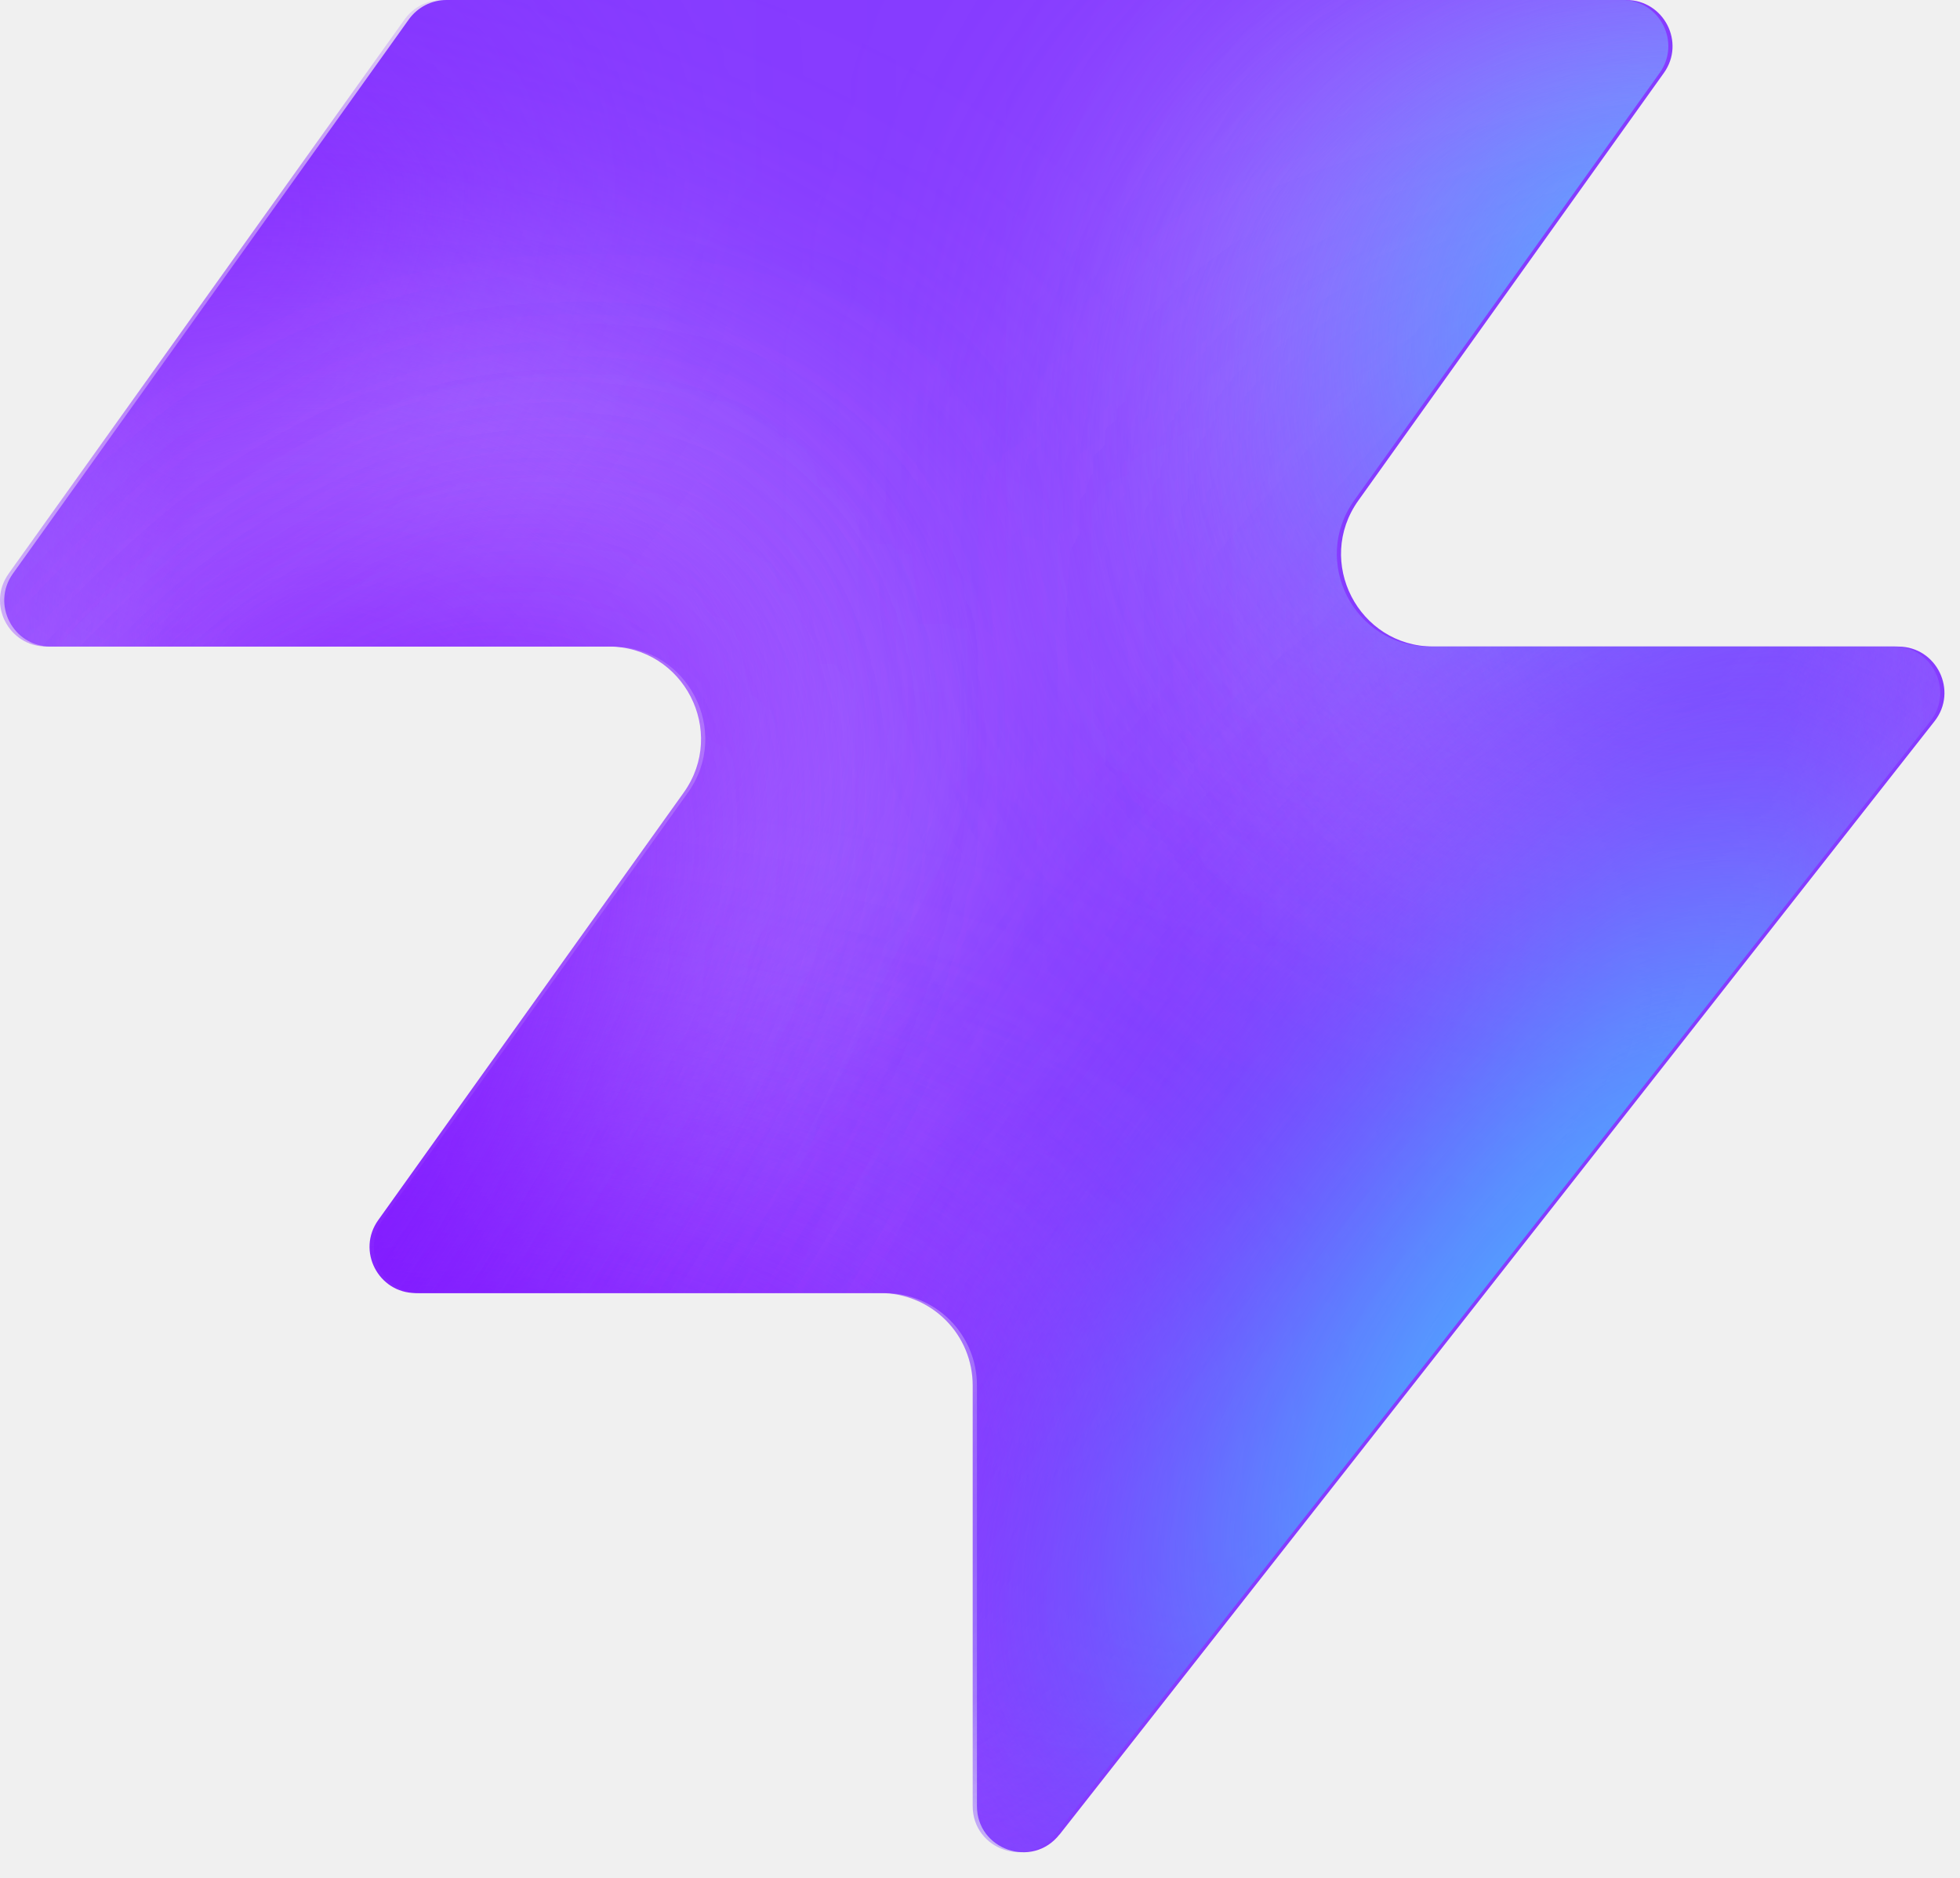
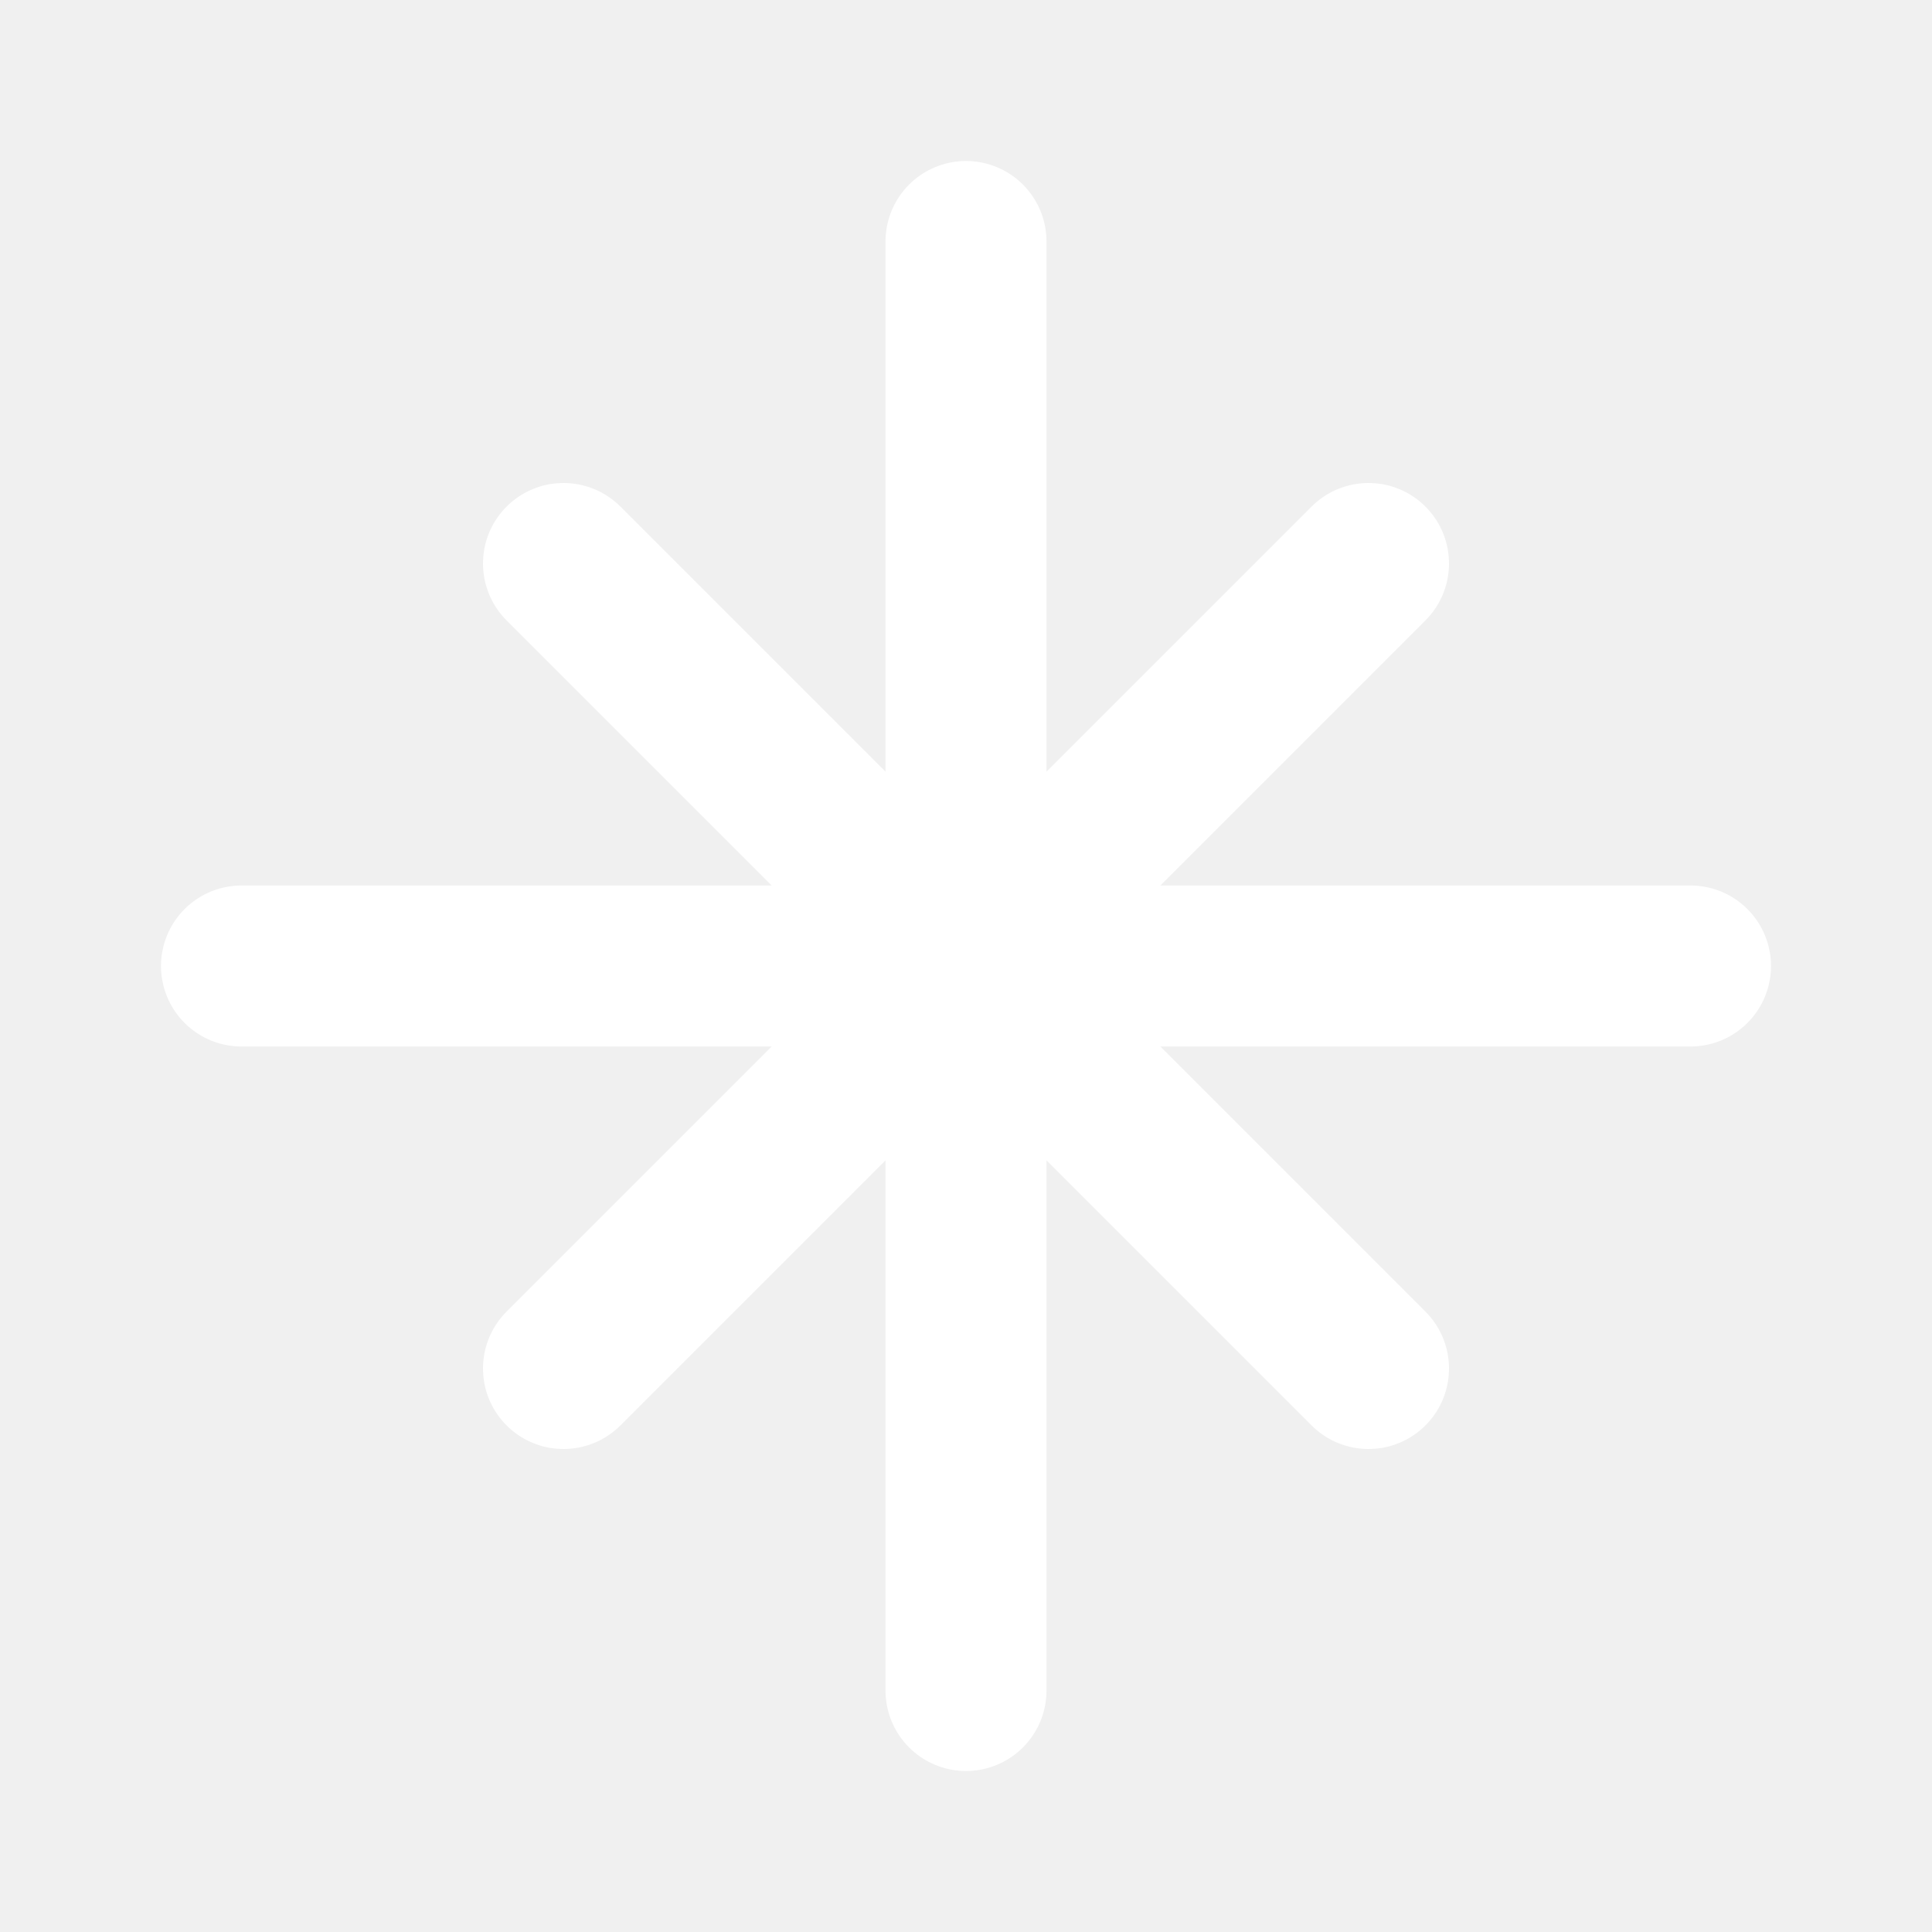
- <svg xmlns="http://www.w3.org/2000/svg" width="48" height="46" fill="none" viewBox="0 0 48 46">
-   <path fill="#863bff" d="M25.946 44.938c-.664.845-2.021.375-2.021-.698V33.937a2.26 2.26 0 0 0-2.262-2.262H10.287c-.92 0-1.456-1.04-.92-1.788l7.48-10.471c1.07-1.497 0-3.578-1.842-3.578H1.237c-.92 0-1.456-1.04-.92-1.788L10.013.474c.214-.297.556-.474.92-.474h28.894c.92 0 1.456 1.04.92 1.788l-7.48 10.471c-1.07 1.498 0 3.579 1.842 3.579h11.377c.943 0 1.473 1.088.89 1.83L25.947 44.94z" style="fill:#863bff;fill:color(display-p3 .525 .23 1);fill-opacity:1" />
-   <mask id="a" width="48" height="46" x="0" y="0" maskUnits="userSpaceOnUse" style="mask-type:alpha">
-     <path fill="#000" d="M25.842 44.938c-.664.844-2.021.375-2.021-.698V33.937a2.26 2.26 0 0 0-2.262-2.262H10.183c-.92 0-1.456-1.04-.92-1.788l7.48-10.471c1.07-1.498 0-3.579-1.842-3.579H1.133c-.92 0-1.456-1.04-.92-1.787L9.91.473c.214-.297.556-.474.92-.474h28.894c.92 0 1.456 1.04.92 1.788l-7.48 10.471c-1.07 1.498 0 3.578 1.842 3.578h11.377c.943 0 1.473 1.088.89 1.832L25.843 44.94z" style="fill:#000;fill-opacity:1" />
-   </mask>
-   <g mask="url(#a)">
-     <g filter="url(#b)">
-       <ellipse cx="5.508" cy="14.704" fill="#ede6ff" rx="5.508" ry="14.704" style="fill:#ede6ff;fill:color(display-p3 .927 .903 1);fill-opacity:1" transform="matrix(.00324 1 1 -.00324 -4.47 31.516)" />
-     </g>
-     <g filter="url(#c)">
-       <ellipse cx="10.399" cy="29.851" fill="#ede6ff" rx="10.399" ry="29.851" style="fill:#ede6ff;fill:color(display-p3 .927 .903 1);fill-opacity:1" transform="matrix(.00324 1 1 -.00324 -39.328 7.883)" />
-     </g>
-     <g filter="url(#d)">
-       <ellipse cx="5.508" cy="30.487" fill="#7e14ff" rx="5.508" ry="30.487" style="fill:#7e14ff;fill:color(display-p3 .492 .077 1);fill-opacity:1" transform="rotate(89.814 -25.913 -14.639)scale(1 -1)" />
-     </g>
-     <g filter="url(#e)">
-       <ellipse cx="5.508" cy="30.599" fill="#7e14ff" rx="5.508" ry="30.599" style="fill:#7e14ff;fill:color(display-p3 .492 .077 1);fill-opacity:1" transform="rotate(89.814 -32.644 -3.334)scale(1 -1)" />
-     </g>
-     <g filter="url(#f)">
-       <ellipse cx="5.508" cy="30.599" fill="#7e14ff" rx="5.508" ry="30.599" style="fill:#7e14ff;fill:color(display-p3 .492 .077 1);fill-opacity:1" transform="matrix(.00324 1 1 -.00324 -34.34 30.47)" />
-     </g>
-     <g filter="url(#g)">
-       <ellipse cx="14.072" cy="22.078" fill="#ede6ff" rx="14.072" ry="22.078" style="fill:#ede6ff;fill:color(display-p3 .927 .903 1);fill-opacity:1" transform="rotate(93.35 24.506 48.493)scale(-1 1)" />
-     </g>
-     <g filter="url(#h)">
-       <ellipse cx="3.47" cy="21.501" fill="#7e14ff" rx="3.47" ry="21.501" style="fill:#7e14ff;fill:color(display-p3 .492 .077 1);fill-opacity:1" transform="rotate(89.009 28.708 47.59)scale(-1 1)" />
-     </g>
-     <g filter="url(#i)">
-       <ellipse cx="3.47" cy="21.501" fill="#7e14ff" rx="3.47" ry="21.501" style="fill:#7e14ff;fill:color(display-p3 .492 .077 1);fill-opacity:1" transform="rotate(89.009 28.708 47.59)scale(-1 1)" />
-     </g>
-     <g filter="url(#j)">
-       <ellipse cx=".387" cy="8.972" fill="#7e14ff" rx="4.407" ry="29.108" style="fill:#7e14ff;fill:color(display-p3 .492 .077 1);fill-opacity:1" transform="rotate(39.51 .387 8.972)" />
-     </g>
-     <g filter="url(#k)">
-       <ellipse cx="47.523" cy="-6.092" fill="#7e14ff" rx="4.407" ry="29.108" style="fill:#7e14ff;fill:color(display-p3 .492 .077 1);fill-opacity:1" transform="rotate(37.892 47.523 -6.092)" />
-     </g>
-     <g filter="url(#l)">
-       <ellipse cx="41.412" cy="6.333" fill="#47bfff" rx="5.971" ry="9.665" style="fill:#47bfff;fill:color(display-p3 .28 .748 1);fill-opacity:1" transform="rotate(37.892 41.412 6.333)" />
-     </g>
-     <g filter="url(#m)">
-       <ellipse cx="-1.879" cy="38.332" fill="#7e14ff" rx="4.407" ry="29.108" style="fill:#7e14ff;fill:color(display-p3 .492 .077 1);fill-opacity:1" transform="rotate(37.892 -1.88 38.332)" />
-     </g>
-     <g filter="url(#n)">
-       <ellipse cx="-1.879" cy="38.332" fill="#7e14ff" rx="4.407" ry="29.108" style="fill:#7e14ff;fill:color(display-p3 .492 .077 1);fill-opacity:1" transform="rotate(37.892 -1.88 38.332)" />
-     </g>
-     <g filter="url(#o)">
-       <ellipse cx="35.651" cy="29.907" fill="#7e14ff" rx="4.407" ry="29.108" style="fill:#7e14ff;fill:color(display-p3 .492 .077 1);fill-opacity:1" transform="rotate(37.892 35.651 29.907)" />
-     </g>
-     <g filter="url(#p)">
-       <ellipse cx="38.418" cy="32.4" fill="#47bfff" rx="5.971" ry="15.297" style="fill:#47bfff;fill:color(display-p3 .28 .748 1);fill-opacity:1" transform="rotate(37.892 38.418 32.4)" />
-     </g>
-   </g>
-   <defs>
-     <filter id="b" width="60.045" height="41.654" x="-19.77" y="16.149" color-interpolation-filters="sRGB" filterUnits="userSpaceOnUse">
-       <feFlood flood-opacity="0" result="BackgroundImageFix" />
-       <feBlend in="SourceGraphic" in2="BackgroundImageFix" result="shape" />
-       <feGaussianBlur result="effect1_foregroundBlur_2002_17158" stdDeviation="7.659" />
-     </filter>
-     <filter id="c" width="90.34" height="51.437" x="-54.613" y="-7.533" color-interpolation-filters="sRGB" filterUnits="userSpaceOnUse">
-       <feFlood flood-opacity="0" result="BackgroundImageFix" />
-       <feBlend in="SourceGraphic" in2="BackgroundImageFix" result="shape" />
-       <feGaussianBlur result="effect1_foregroundBlur_2002_17158" stdDeviation="7.659" />
-     </filter>
-     <filter id="d" width="79.355" height="29.4" x="-49.64" y="2.03" color-interpolation-filters="sRGB" filterUnits="userSpaceOnUse">
-       <feFlood flood-opacity="0" result="BackgroundImageFix" />
-       <feBlend in="SourceGraphic" in2="BackgroundImageFix" result="shape" />
-       <feGaussianBlur result="effect1_foregroundBlur_2002_17158" stdDeviation="4.596" />
-     </filter>
-     <filter id="e" width="79.579" height="29.4" x="-45.045" y="20.029" color-interpolation-filters="sRGB" filterUnits="userSpaceOnUse">
-       <feFlood flood-opacity="0" result="BackgroundImageFix" />
-       <feBlend in="SourceGraphic" in2="BackgroundImageFix" result="shape" />
-       <feGaussianBlur result="effect1_foregroundBlur_2002_17158" stdDeviation="4.596" />
-     </filter>
-     <filter id="f" width="79.579" height="29.4" x="-43.513" y="21.178" color-interpolation-filters="sRGB" filterUnits="userSpaceOnUse">
-       <feFlood flood-opacity="0" result="BackgroundImageFix" />
-       <feBlend in="SourceGraphic" in2="BackgroundImageFix" result="shape" />
-       <feGaussianBlur result="effect1_foregroundBlur_2002_17158" stdDeviation="4.596" />
-     </filter>
-     <filter id="g" width="74.749" height="58.852" x="15.756" y="-17.901" color-interpolation-filters="sRGB" filterUnits="userSpaceOnUse">
-       <feFlood flood-opacity="0" result="BackgroundImageFix" />
-       <feBlend in="SourceGraphic" in2="BackgroundImageFix" result="shape" />
-       <feGaussianBlur result="effect1_foregroundBlur_2002_17158" stdDeviation="7.659" />
-     </filter>
-     <filter id="h" width="61.377" height="25.362" x="23.548" y="2.284" color-interpolation-filters="sRGB" filterUnits="userSpaceOnUse">
-       <feFlood flood-opacity="0" result="BackgroundImageFix" />
-       <feBlend in="SourceGraphic" in2="BackgroundImageFix" result="shape" />
-       <feGaussianBlur result="effect1_foregroundBlur_2002_17158" stdDeviation="4.596" />
-     </filter>
-     <filter id="i" width="61.377" height="25.362" x="23.548" y="2.284" color-interpolation-filters="sRGB" filterUnits="userSpaceOnUse">
-       <feFlood flood-opacity="0" result="BackgroundImageFix" />
-       <feBlend in="SourceGraphic" in2="BackgroundImageFix" result="shape" />
-       <feGaussianBlur result="effect1_foregroundBlur_2002_17158" stdDeviation="4.596" />
-     </filter>
-     <filter id="j" width="56.045" height="63.649" x="-27.636" y="-22.853" color-interpolation-filters="sRGB" filterUnits="userSpaceOnUse">
-       <feFlood flood-opacity="0" result="BackgroundImageFix" />
-       <feBlend in="SourceGraphic" in2="BackgroundImageFix" result="shape" />
-       <feGaussianBlur result="effect1_foregroundBlur_2002_17158" stdDeviation="4.596" />
-     </filter>
-     <filter id="k" width="54.814" height="64.646" x="20.116" y="-38.415" color-interpolation-filters="sRGB" filterUnits="userSpaceOnUse">
-       <feFlood flood-opacity="0" result="BackgroundImageFix" />
-       <feBlend in="SourceGraphic" in2="BackgroundImageFix" result="shape" />
-       <feGaussianBlur result="effect1_foregroundBlur_2002_17158" stdDeviation="4.596" />
-     </filter>
-     <filter id="l" width="33.541" height="35.313" x="24.641" y="-11.323" color-interpolation-filters="sRGB" filterUnits="userSpaceOnUse">
-       <feFlood flood-opacity="0" result="BackgroundImageFix" />
-       <feBlend in="SourceGraphic" in2="BackgroundImageFix" result="shape" />
-       <feGaussianBlur result="effect1_foregroundBlur_2002_17158" stdDeviation="4.596" />
-     </filter>
-     <filter id="m" width="54.814" height="64.646" x="-29.286" y="6.009" color-interpolation-filters="sRGB" filterUnits="userSpaceOnUse">
-       <feFlood flood-opacity="0" result="BackgroundImageFix" />
-       <feBlend in="SourceGraphic" in2="BackgroundImageFix" result="shape" />
-       <feGaussianBlur result="effect1_foregroundBlur_2002_17158" stdDeviation="4.596" />
-     </filter>
-     <filter id="n" width="54.814" height="64.646" x="-29.286" y="6.009" color-interpolation-filters="sRGB" filterUnits="userSpaceOnUse">
-       <feFlood flood-opacity="0" result="BackgroundImageFix" />
-       <feBlend in="SourceGraphic" in2="BackgroundImageFix" result="shape" />
-       <feGaussianBlur result="effect1_foregroundBlur_2002_17158" stdDeviation="4.596" />
-     </filter>
-     <filter id="o" width="54.814" height="64.646" x="8.244" y="-2.416" color-interpolation-filters="sRGB" filterUnits="userSpaceOnUse">
-       <feFlood flood-opacity="0" result="BackgroundImageFix" />
-       <feBlend in="SourceGraphic" in2="BackgroundImageFix" result="shape" />
-       <feGaussianBlur result="effect1_foregroundBlur_2002_17158" stdDeviation="4.596" />
-     </filter>
-     <filter id="p" width="39.409" height="43.623" x="18.713" y="10.588" color-interpolation-filters="sRGB" filterUnits="userSpaceOnUse">
-       <feFlood flood-opacity="0" result="BackgroundImageFix" />
-       <feBlend in="SourceGraphic" in2="BackgroundImageFix" result="shape" />
-       <feGaussianBlur result="effect1_foregroundBlur_2002_17158" stdDeviation="4.596" />
-     </filter>
-   </defs>
+ <svg xmlns="http://www.w3.org/2000/svg" width="24" height="24" viewBox="0 0 24 24" fill="#fff" stroke="#fff" stroke-width="2" stroke-linecap="round" stroke-linejoin="round" class="lucide lucide-star-north-icon lucide-star-north">
+   <path d="M3 12h18" />
+   <path d="M12 3v18" />
+   <path d="M17 7 7 17" />
+   <path d="m7 7 10 10" />
</svg>
